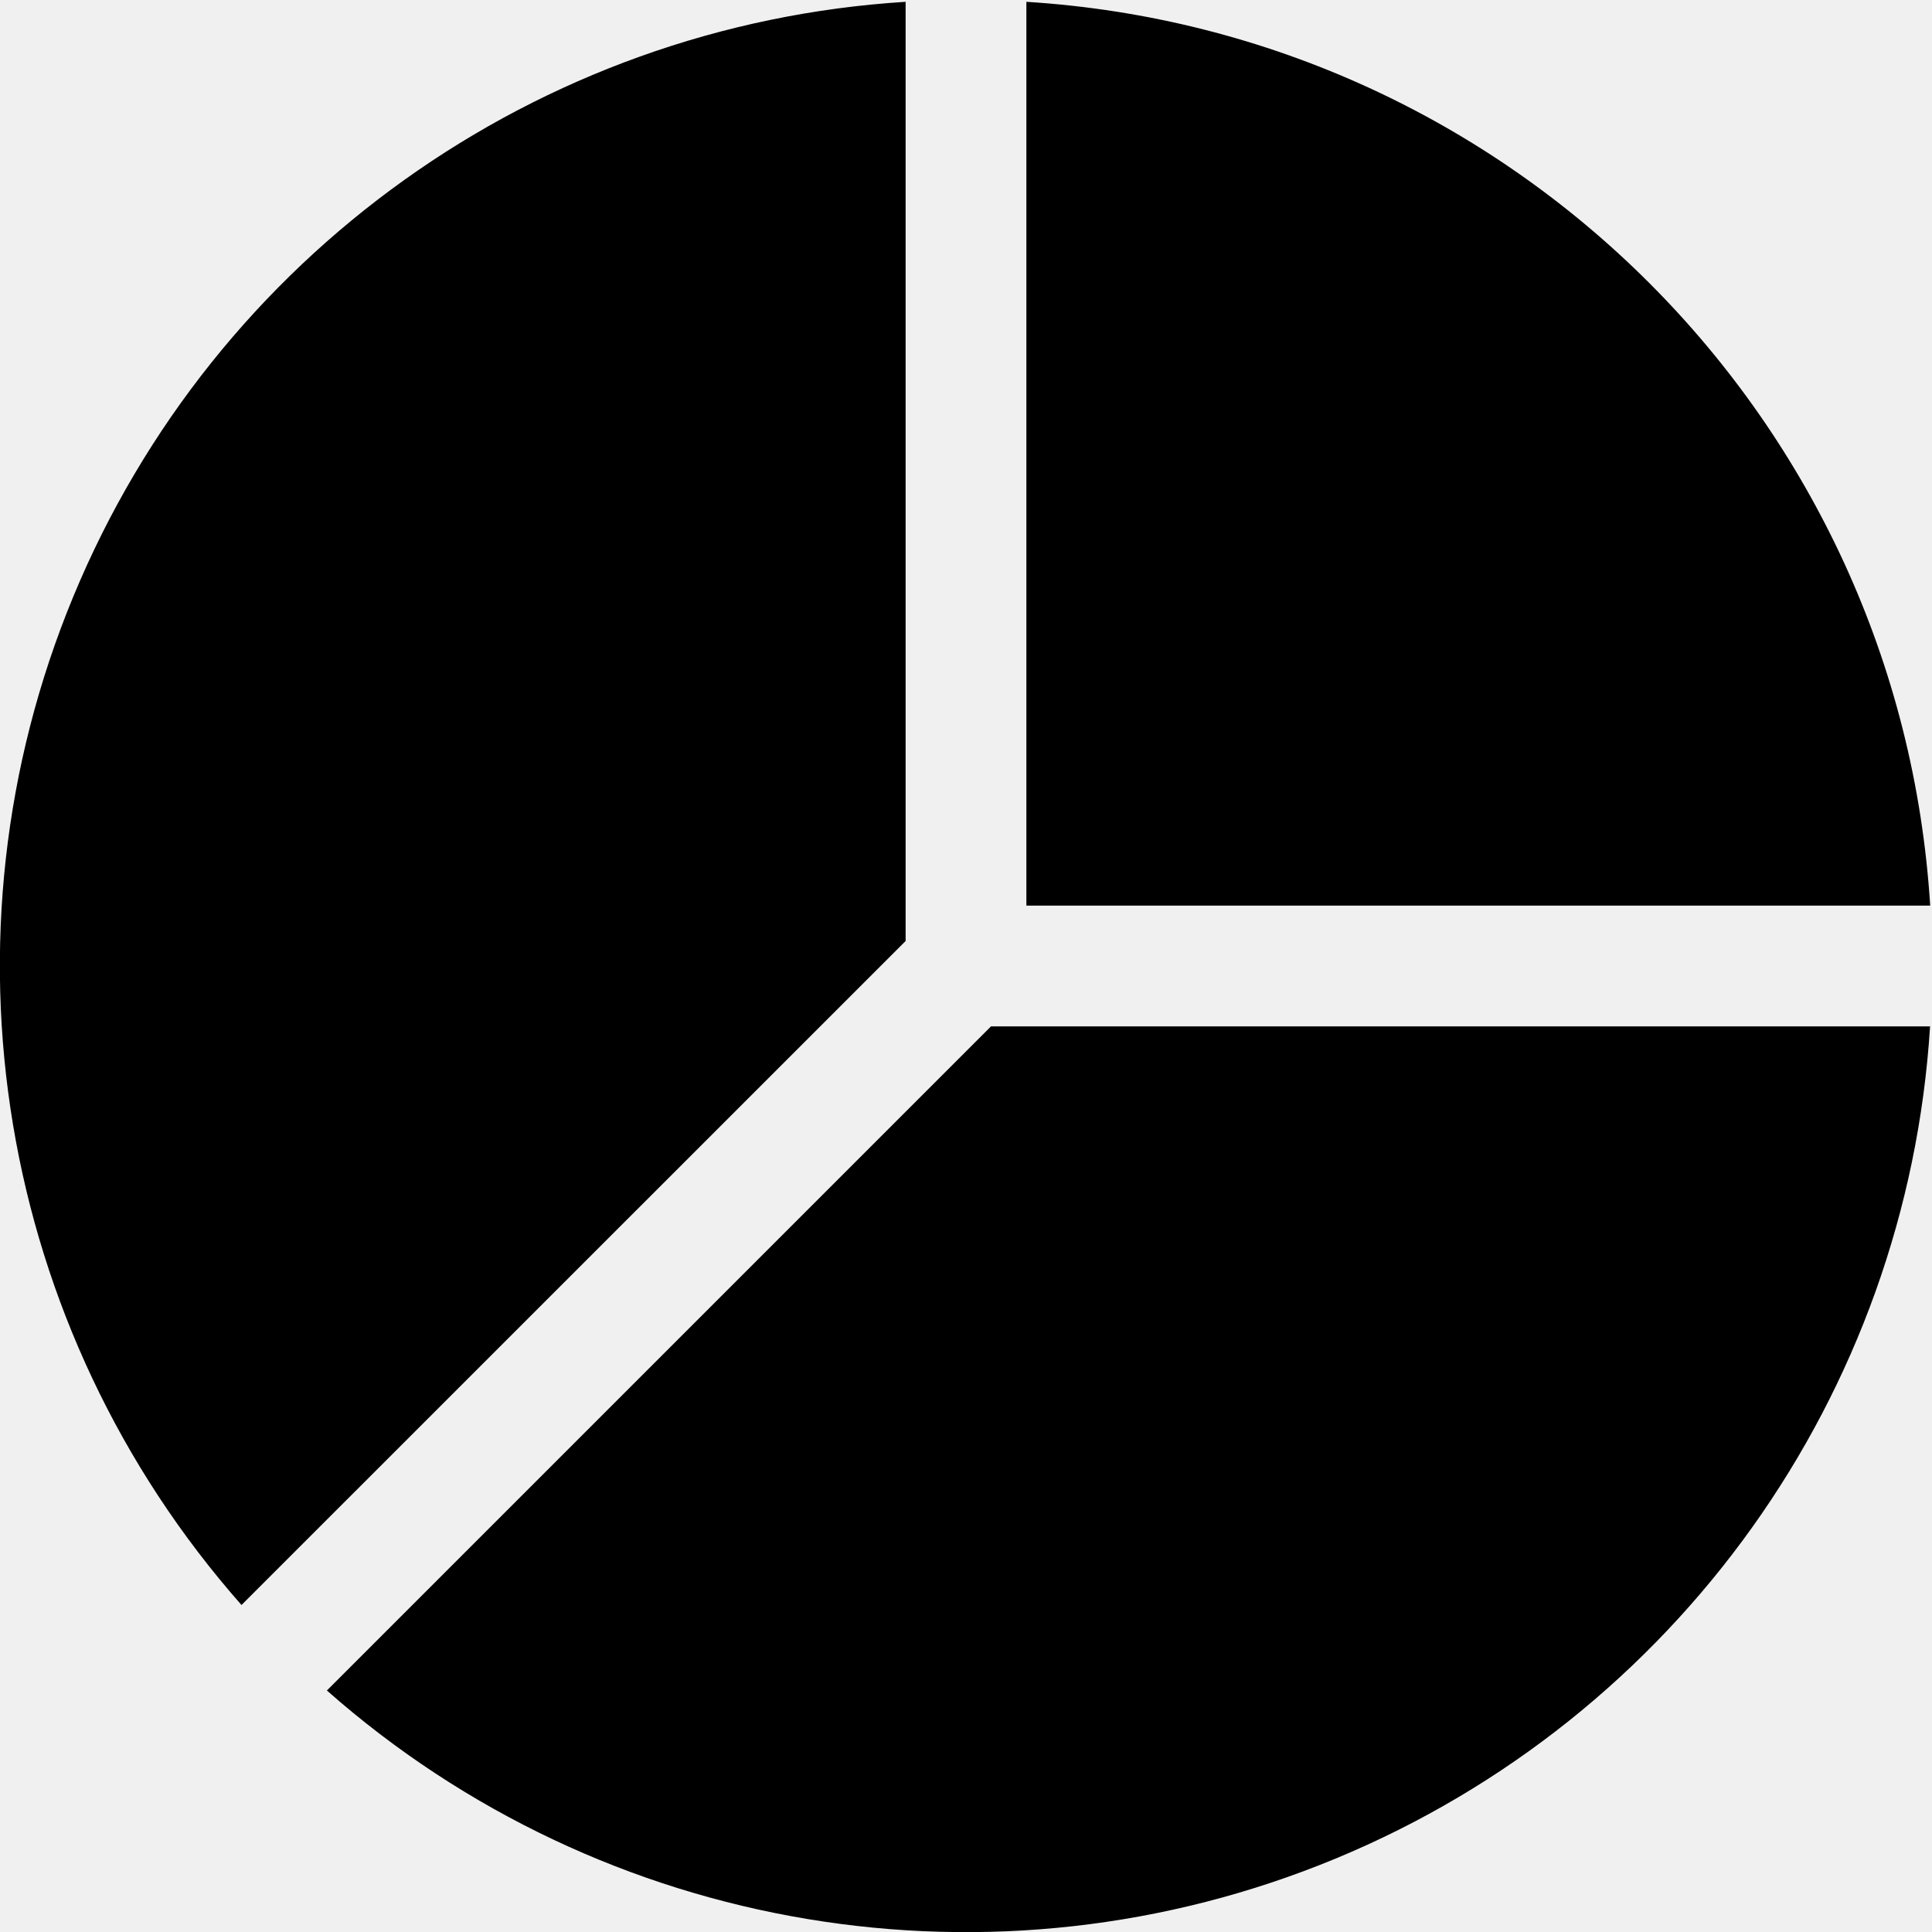
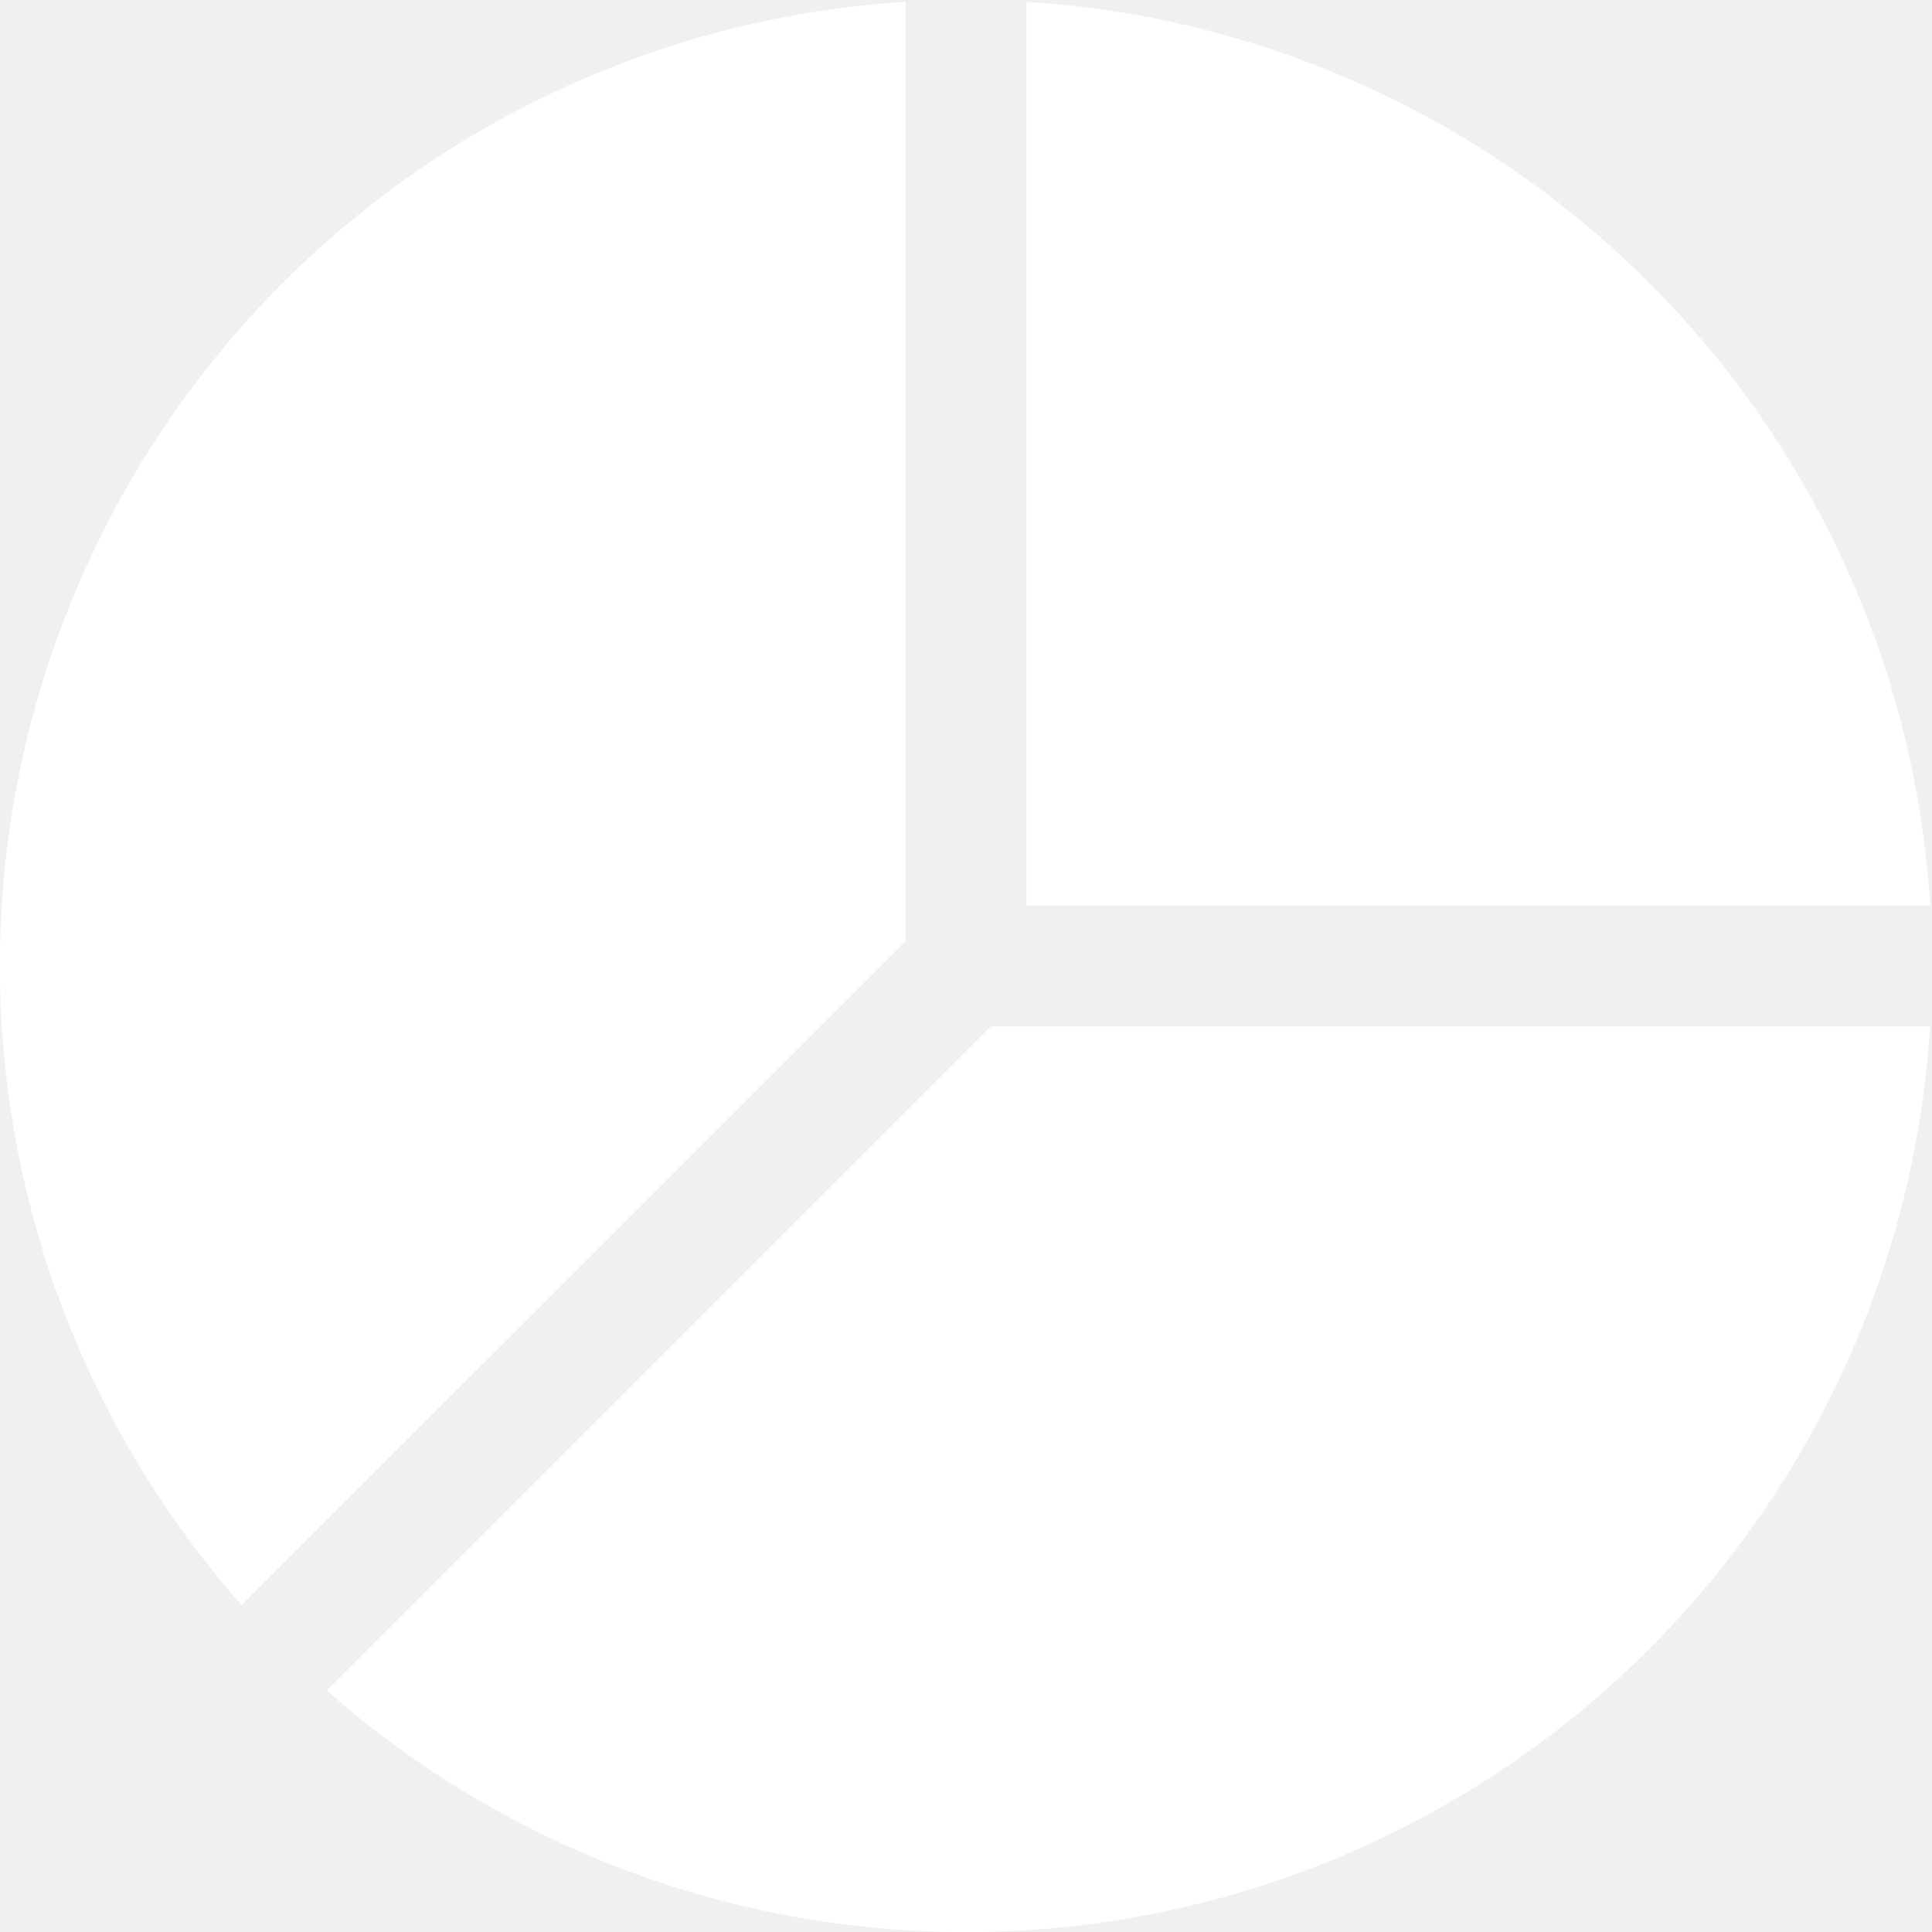
- <svg xmlns="http://www.w3.org/2000/svg" width="16" height="16" fill="currentColor" class="bi bi-pie-chart-fill" viewBox="0 0 16 16">
+ <svg xmlns="http://www.w3.org/2000/svg" width="16" height="16" fill="white" class="bi bi-pie-chart-fill" viewBox="0 0 16 16">
  <path d="M15.985 8.5H8.207l-5.5 5.5a8 8 0 0 0 13.277-5.5zM2 13.292A8 8 0 0 1 7.5.015v7.778zM8.5.015V7.5h7.485A8 8 0 0 0 8.5.015" />
</svg>
